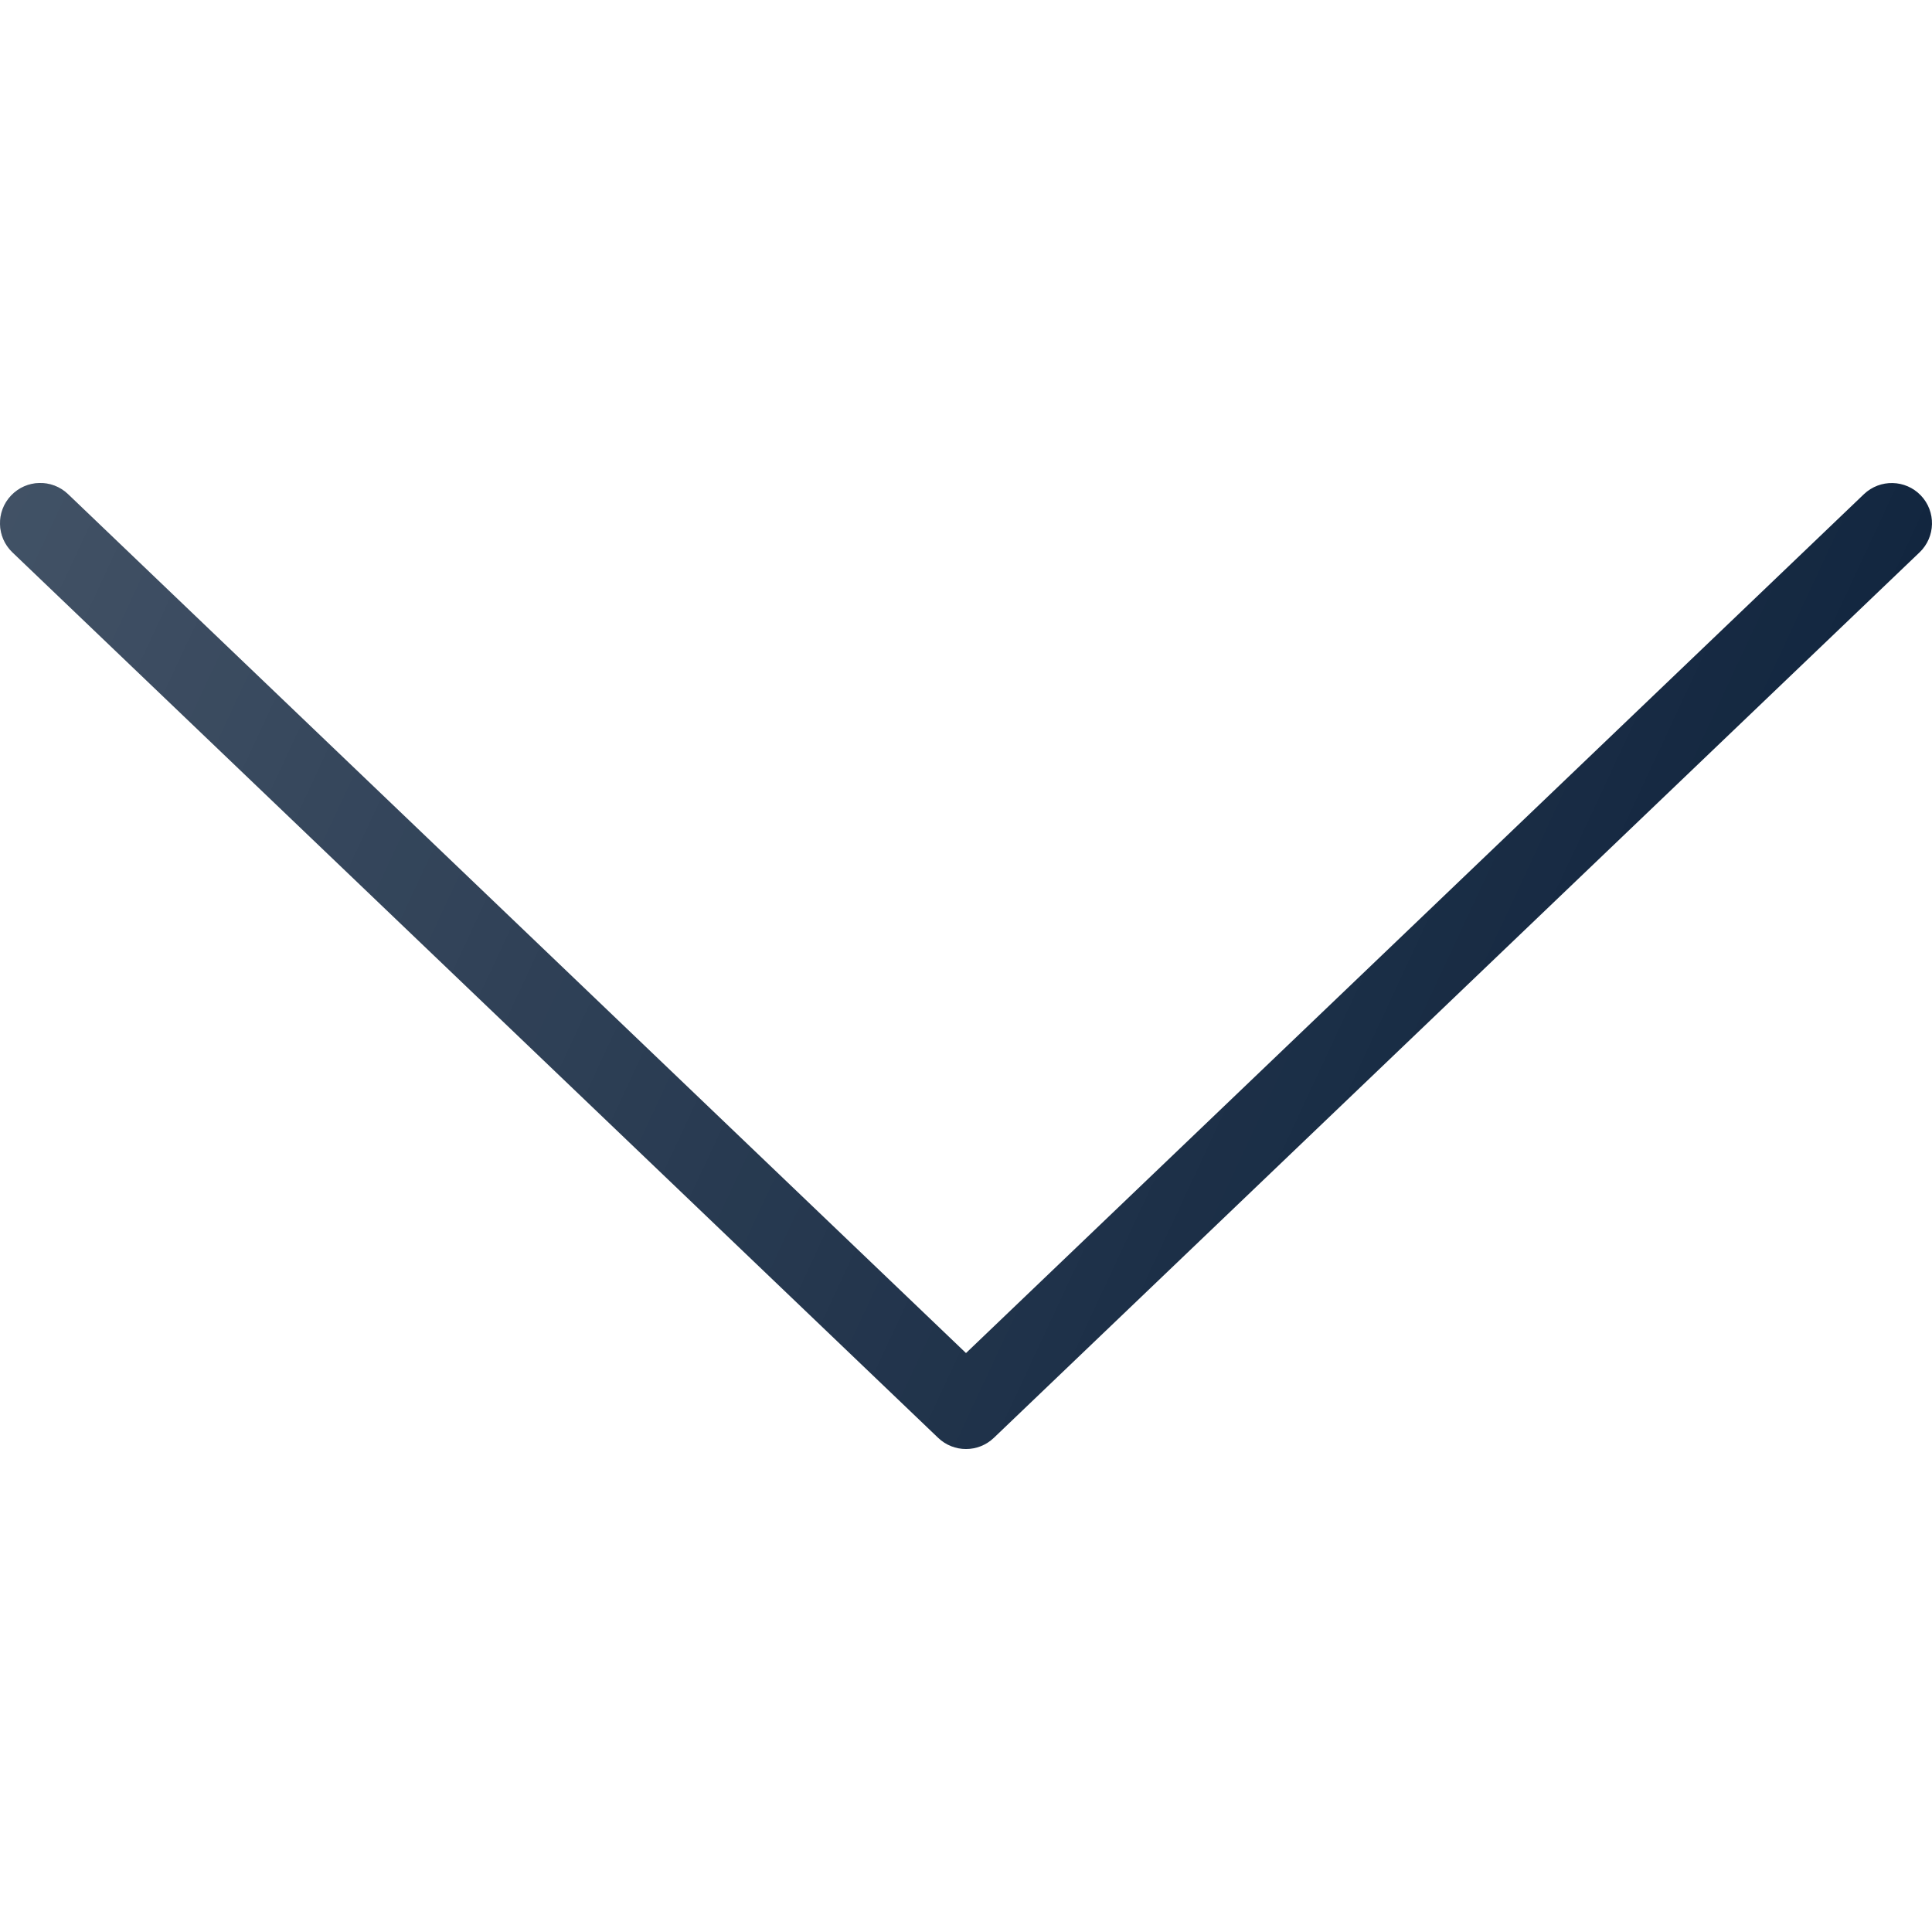
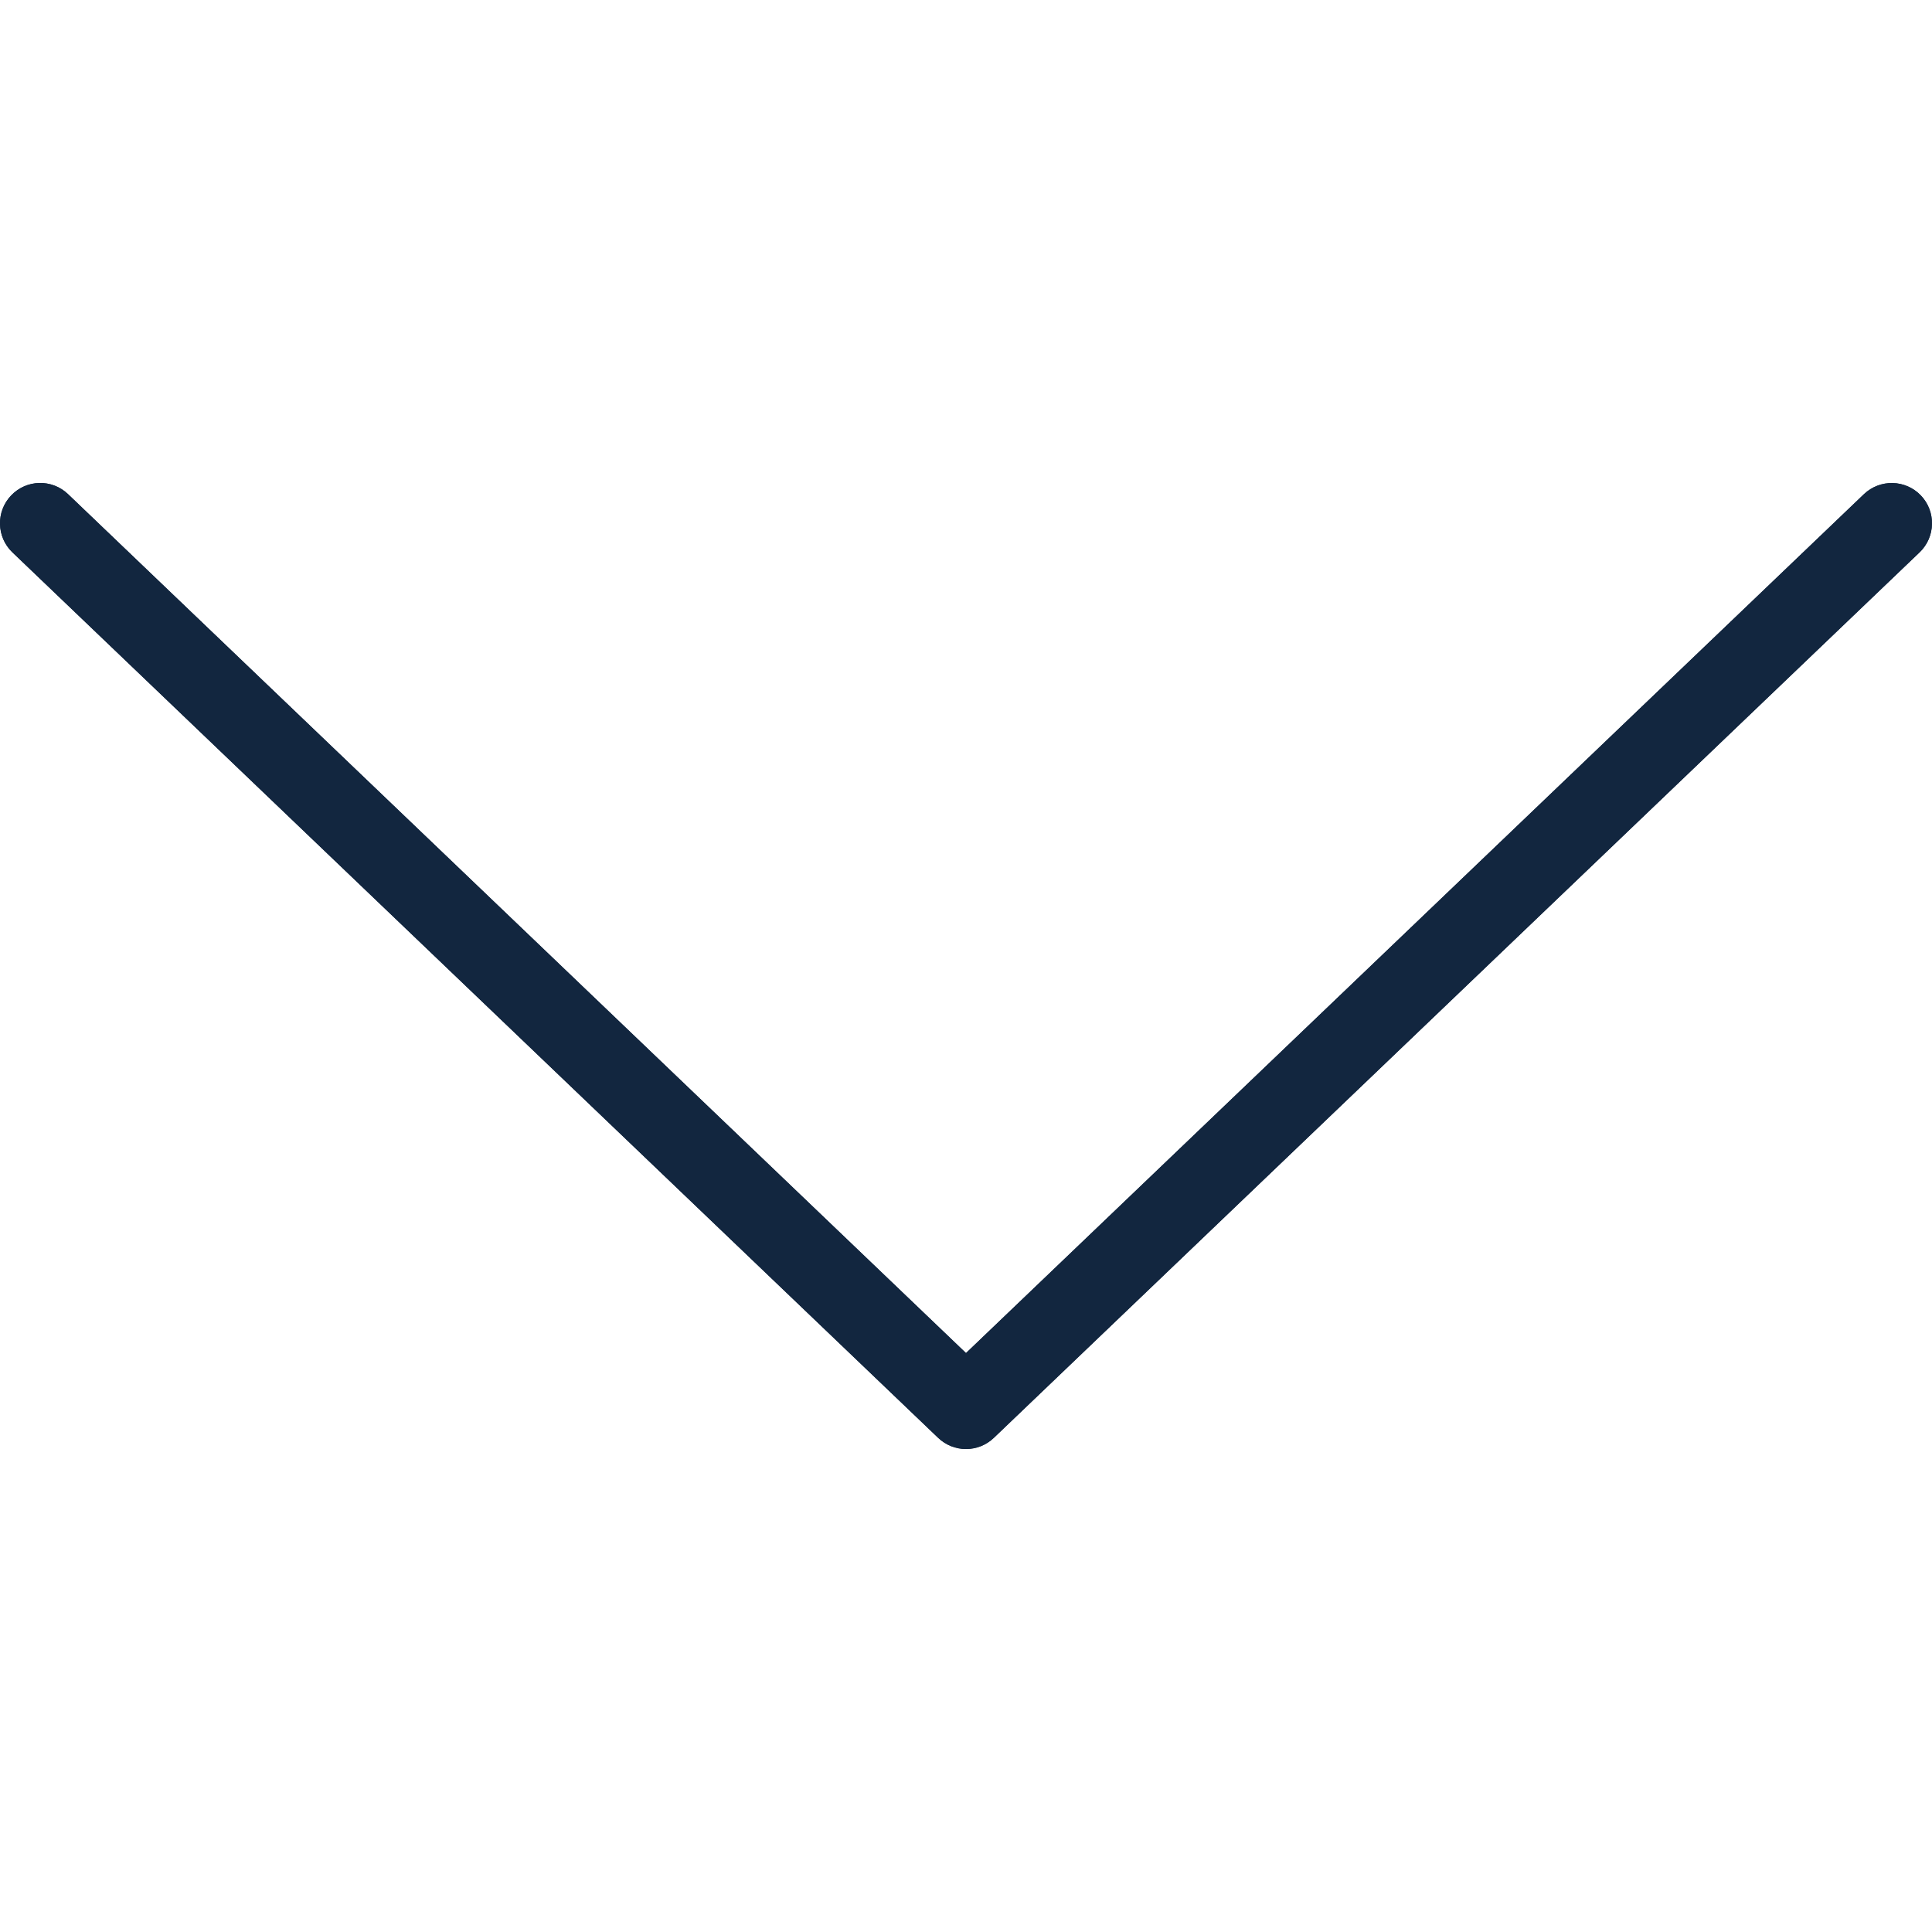
<svg xmlns="http://www.w3.org/2000/svg" version="1.1" id="Capa_1" x="0px" y="0px" viewBox="0 0 511.998 511.998" style="enable-background:new 0 0 511.998 511.998;" xml:space="preserve">
  <path style="fill:#12263f;" d="M255.999,384.004c-2.656,0-5.313-0.99-7.375-2.958L3.29,146.379 c-4.25-4.073-4.406-10.823-0.333-15.083c4.063-4.26,10.812-4.427,15.083-0.333l237.958,227.615l237.958-227.615 c4.281-4.073,11.021-3.906,15.083,0.333c4.073,4.26,3.917,11.01-0.333,15.083L263.374,381.046 C261.311,383.015,258.655,384.004,255.999,384.004z" />
  <linearGradient id="SVGID_1_" gradientUnits="userSpaceOnUse" x1="-45.683" y1="642.284" x2="-25.885" y2="633.052" gradientTransform="matrix(21.3333 0 0 -21.3333 996.3579 13791.641)">
    <stop offset="0" style="stop-color:#FFFFFF;stop-opacity:0.2" />
    <stop offset="1" style="stop-color:#FFFFFF;stop-opacity:0" />
  </linearGradient>
-   <path style="fill:url(#SVGID_1_);" d="M255.999,384.004c-2.656,0-5.313-0.99-7.375-2.958L3.29,146.379 c-4.25-4.073-4.406-10.823-0.333-15.083c4.063-4.26,10.812-4.427,15.083-0.333l237.958,227.615l237.958-227.615 c4.281-4.073,11.021-3.906,15.083,0.333c4.073,4.26,3.917,11.01-0.333,15.083L263.374,381.046 C261.311,383.015,258.655,384.004,255.999,384.004z" />
+   <path style="fill:#12263f;" d="M255.999,384.004c-2.656,0-5.313-0.99-7.375-2.958L3.29,146.379 c-4.25-4.073-4.406-10.823-0.333-15.083c4.063-4.26,10.812-4.427,15.083-0.333l237.958,227.615l237.958-227.615 c4.281-4.073,11.021-3.906,15.083,0.333c4.073,4.26,3.917,11.01-0.333,15.083L263.374,381.046 C261.311,383.015,258.655,384.004,255.999,384.004z" />
</svg>
